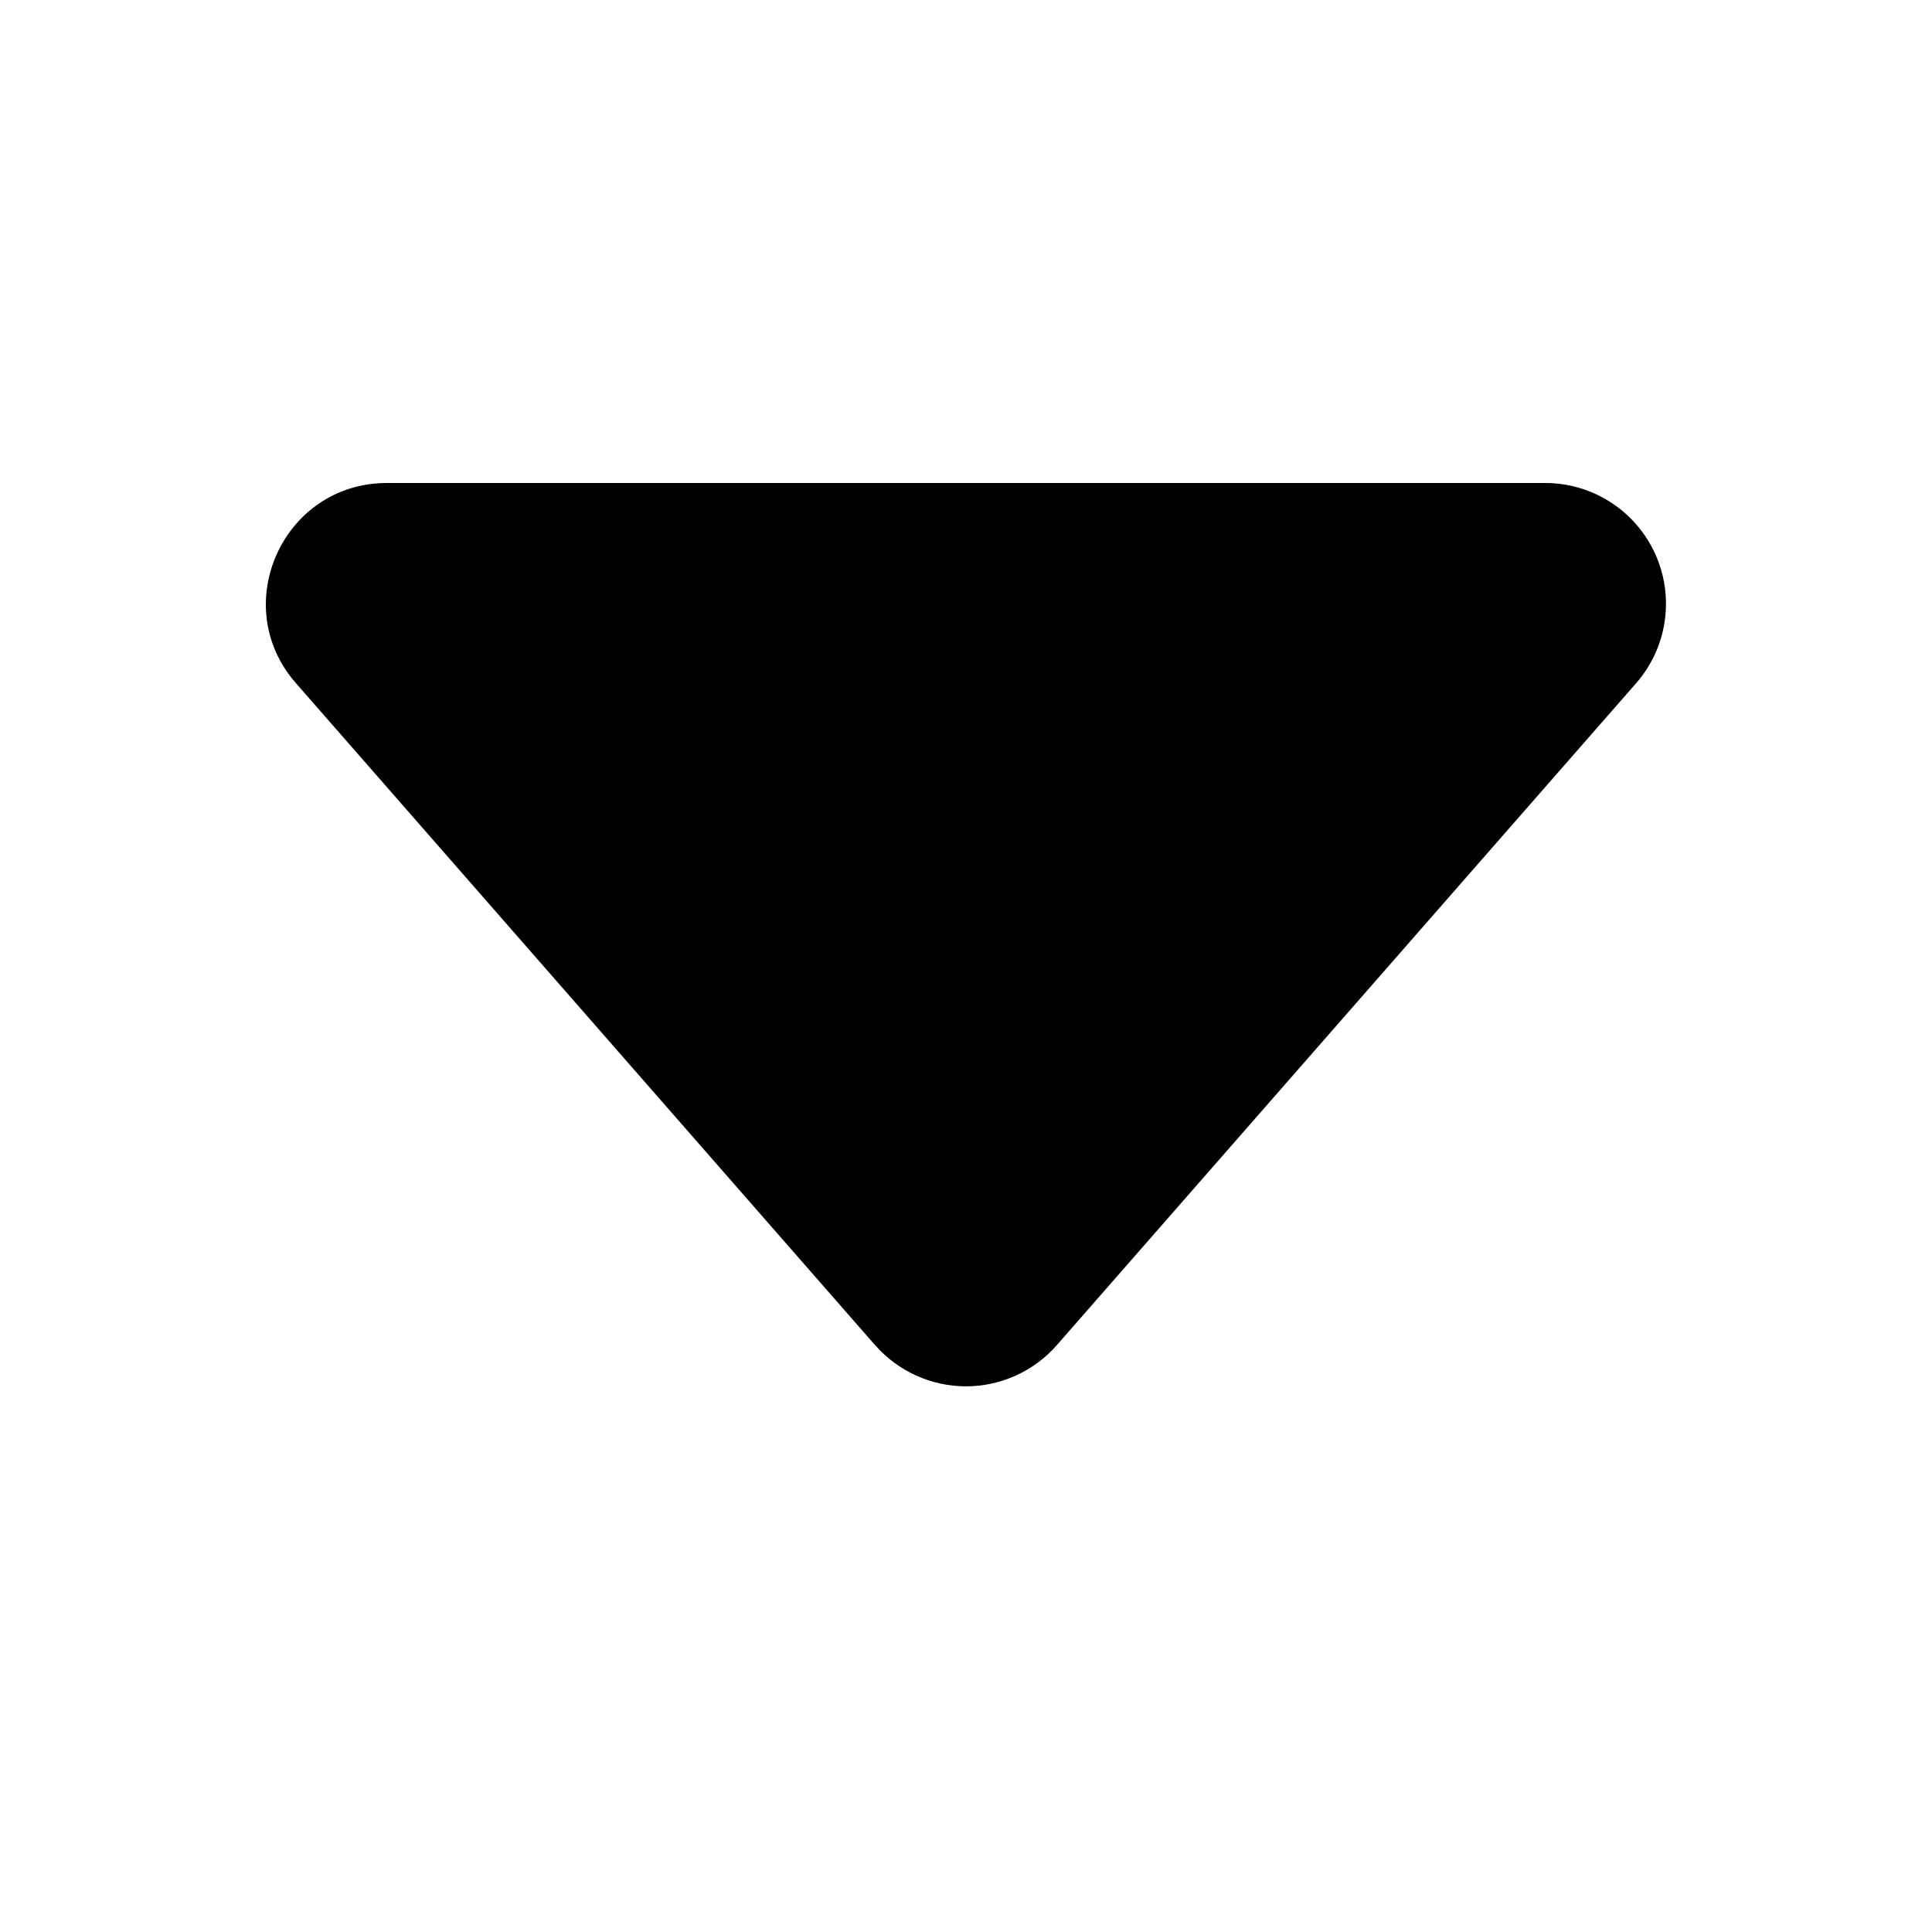
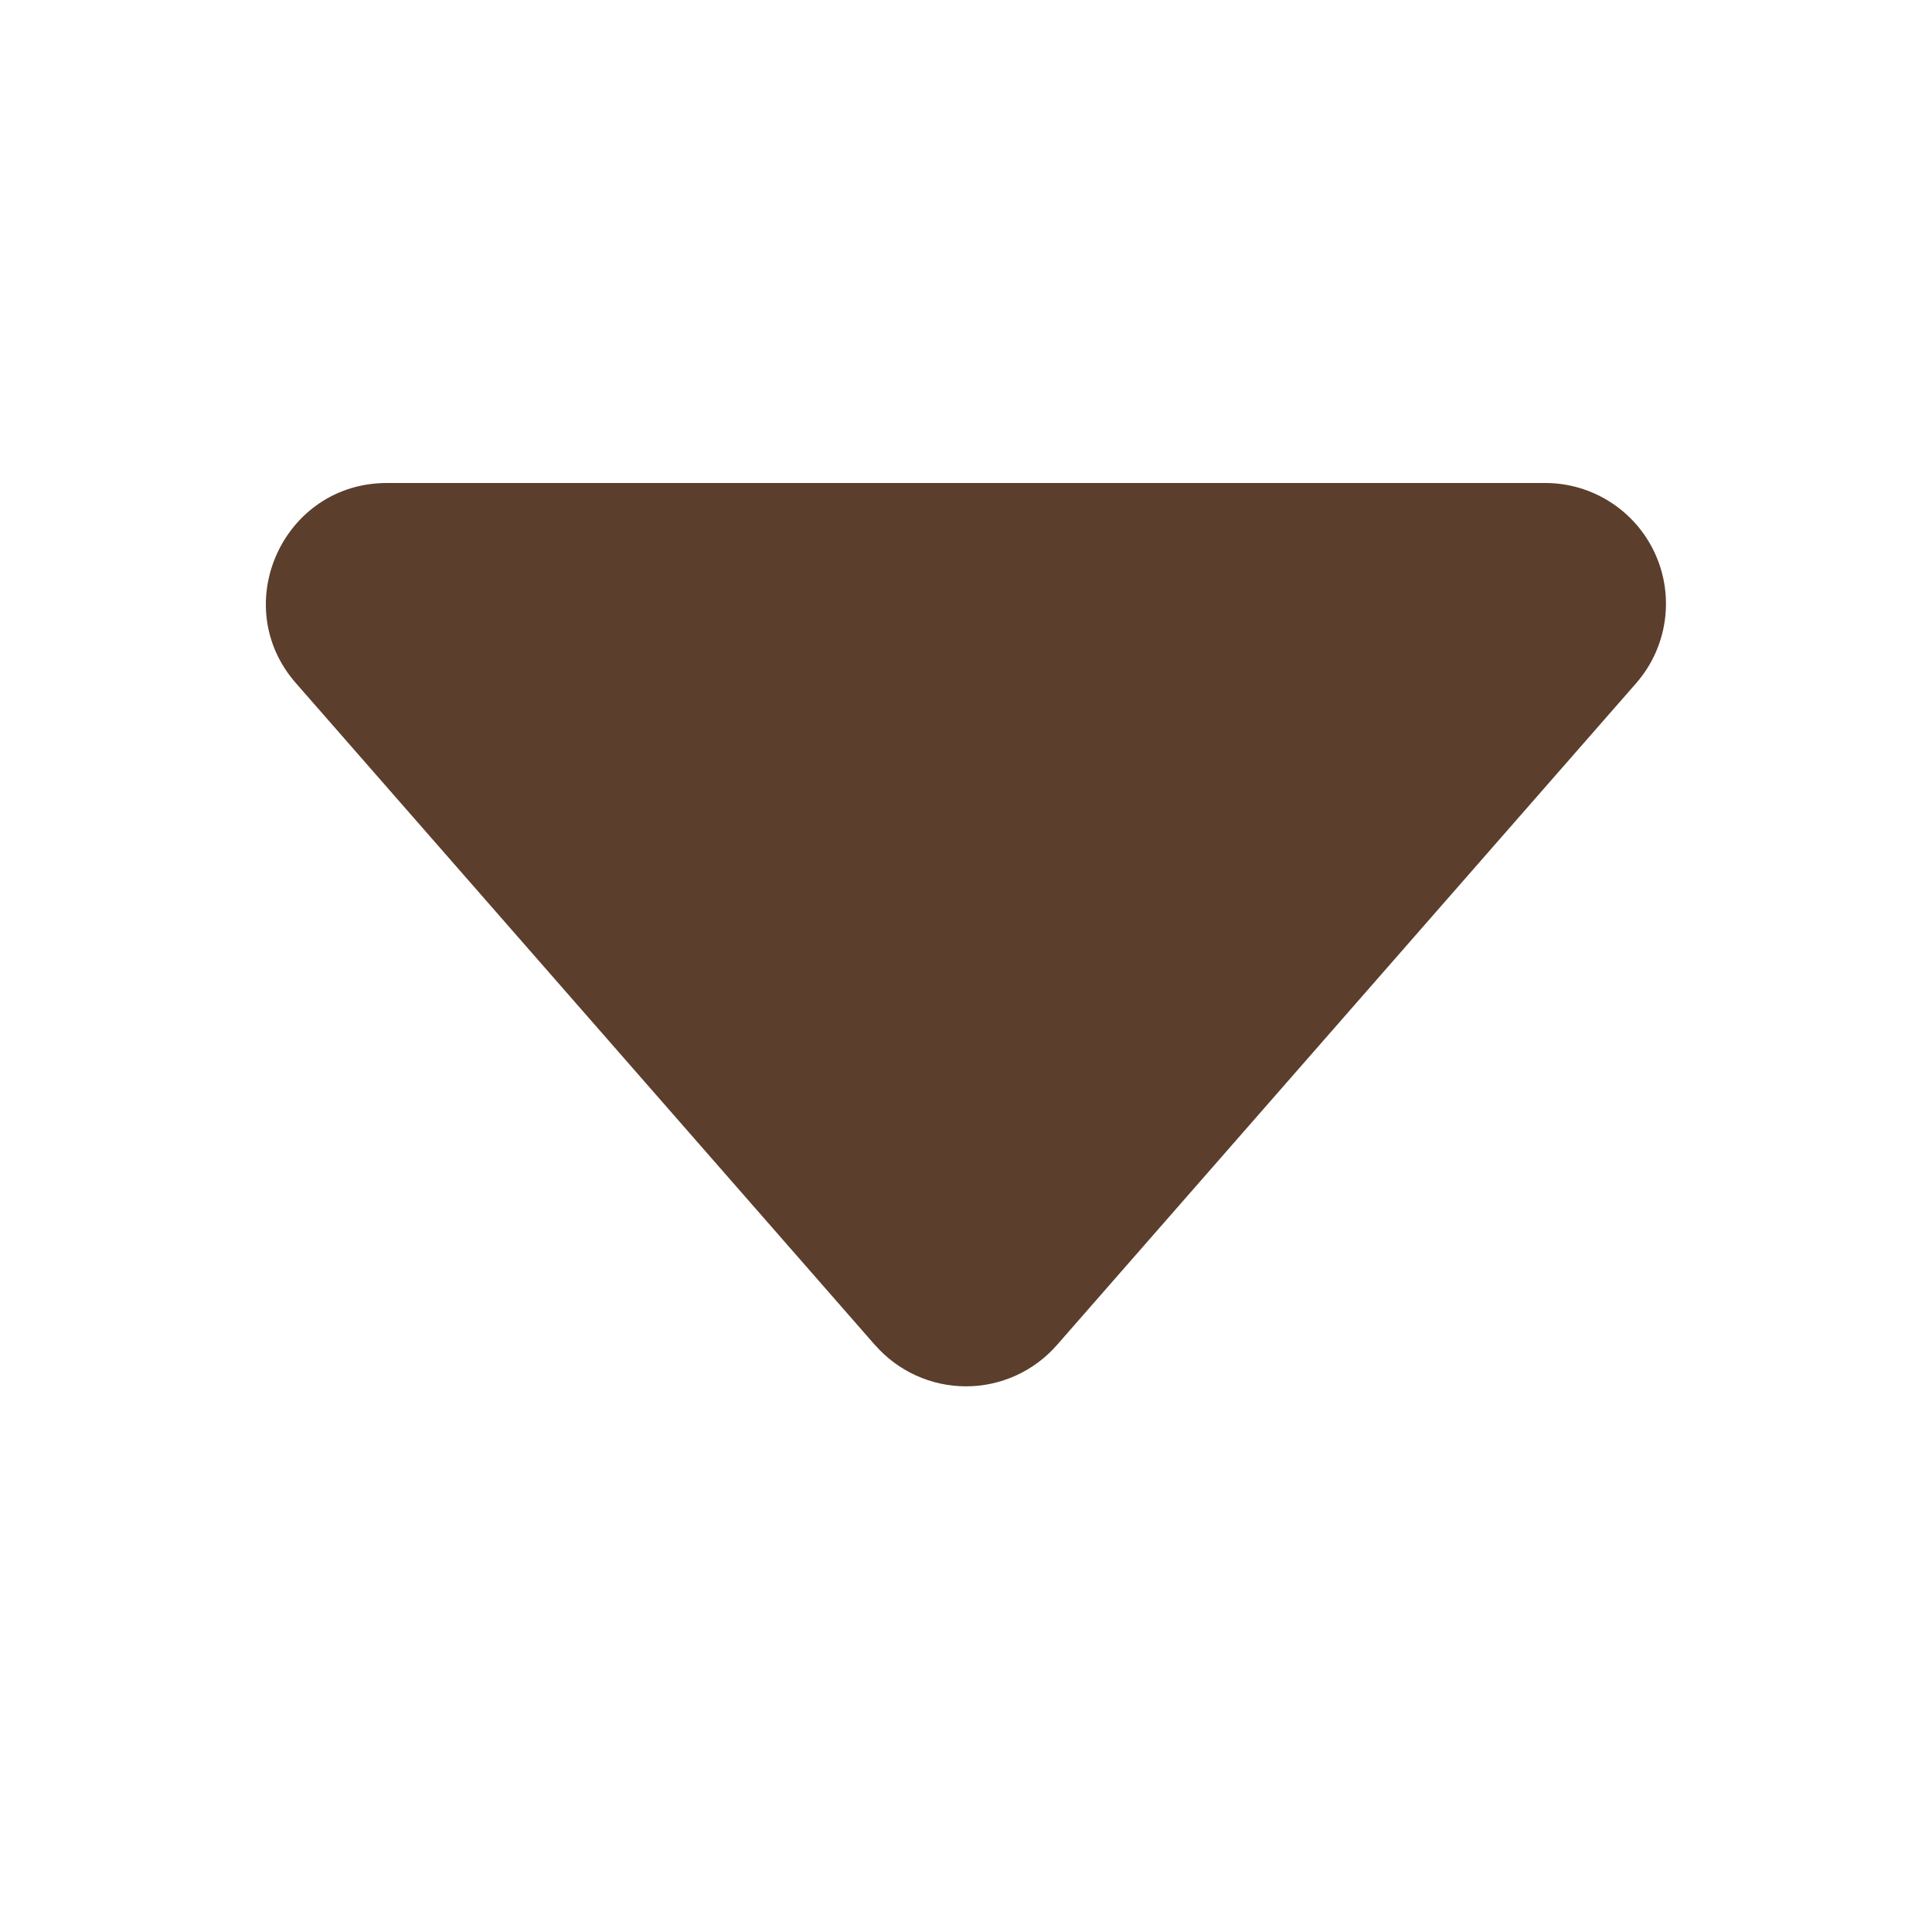
- <svg xmlns="http://www.w3.org/2000/svg" width="16" height="16" fill="5B3E2C" class="bi bi-caret-down-fill" viewBox="0 0 16 16">
+ <svg xmlns="http://www.w3.org/2000/svg" width="16" height="16" fill="#5B3E2C" class="bi bi-caret-down-fill" viewBox="0 0 16 16">
  <path d="M7.247 11.14 2.451 5.658C1.885 5.013 2.345 4 3.204 4h9.592a1 1 0 0 1 .753 1.659l-4.796 5.48a1 1 0 0 1-1.506 0z" />
</svg>
